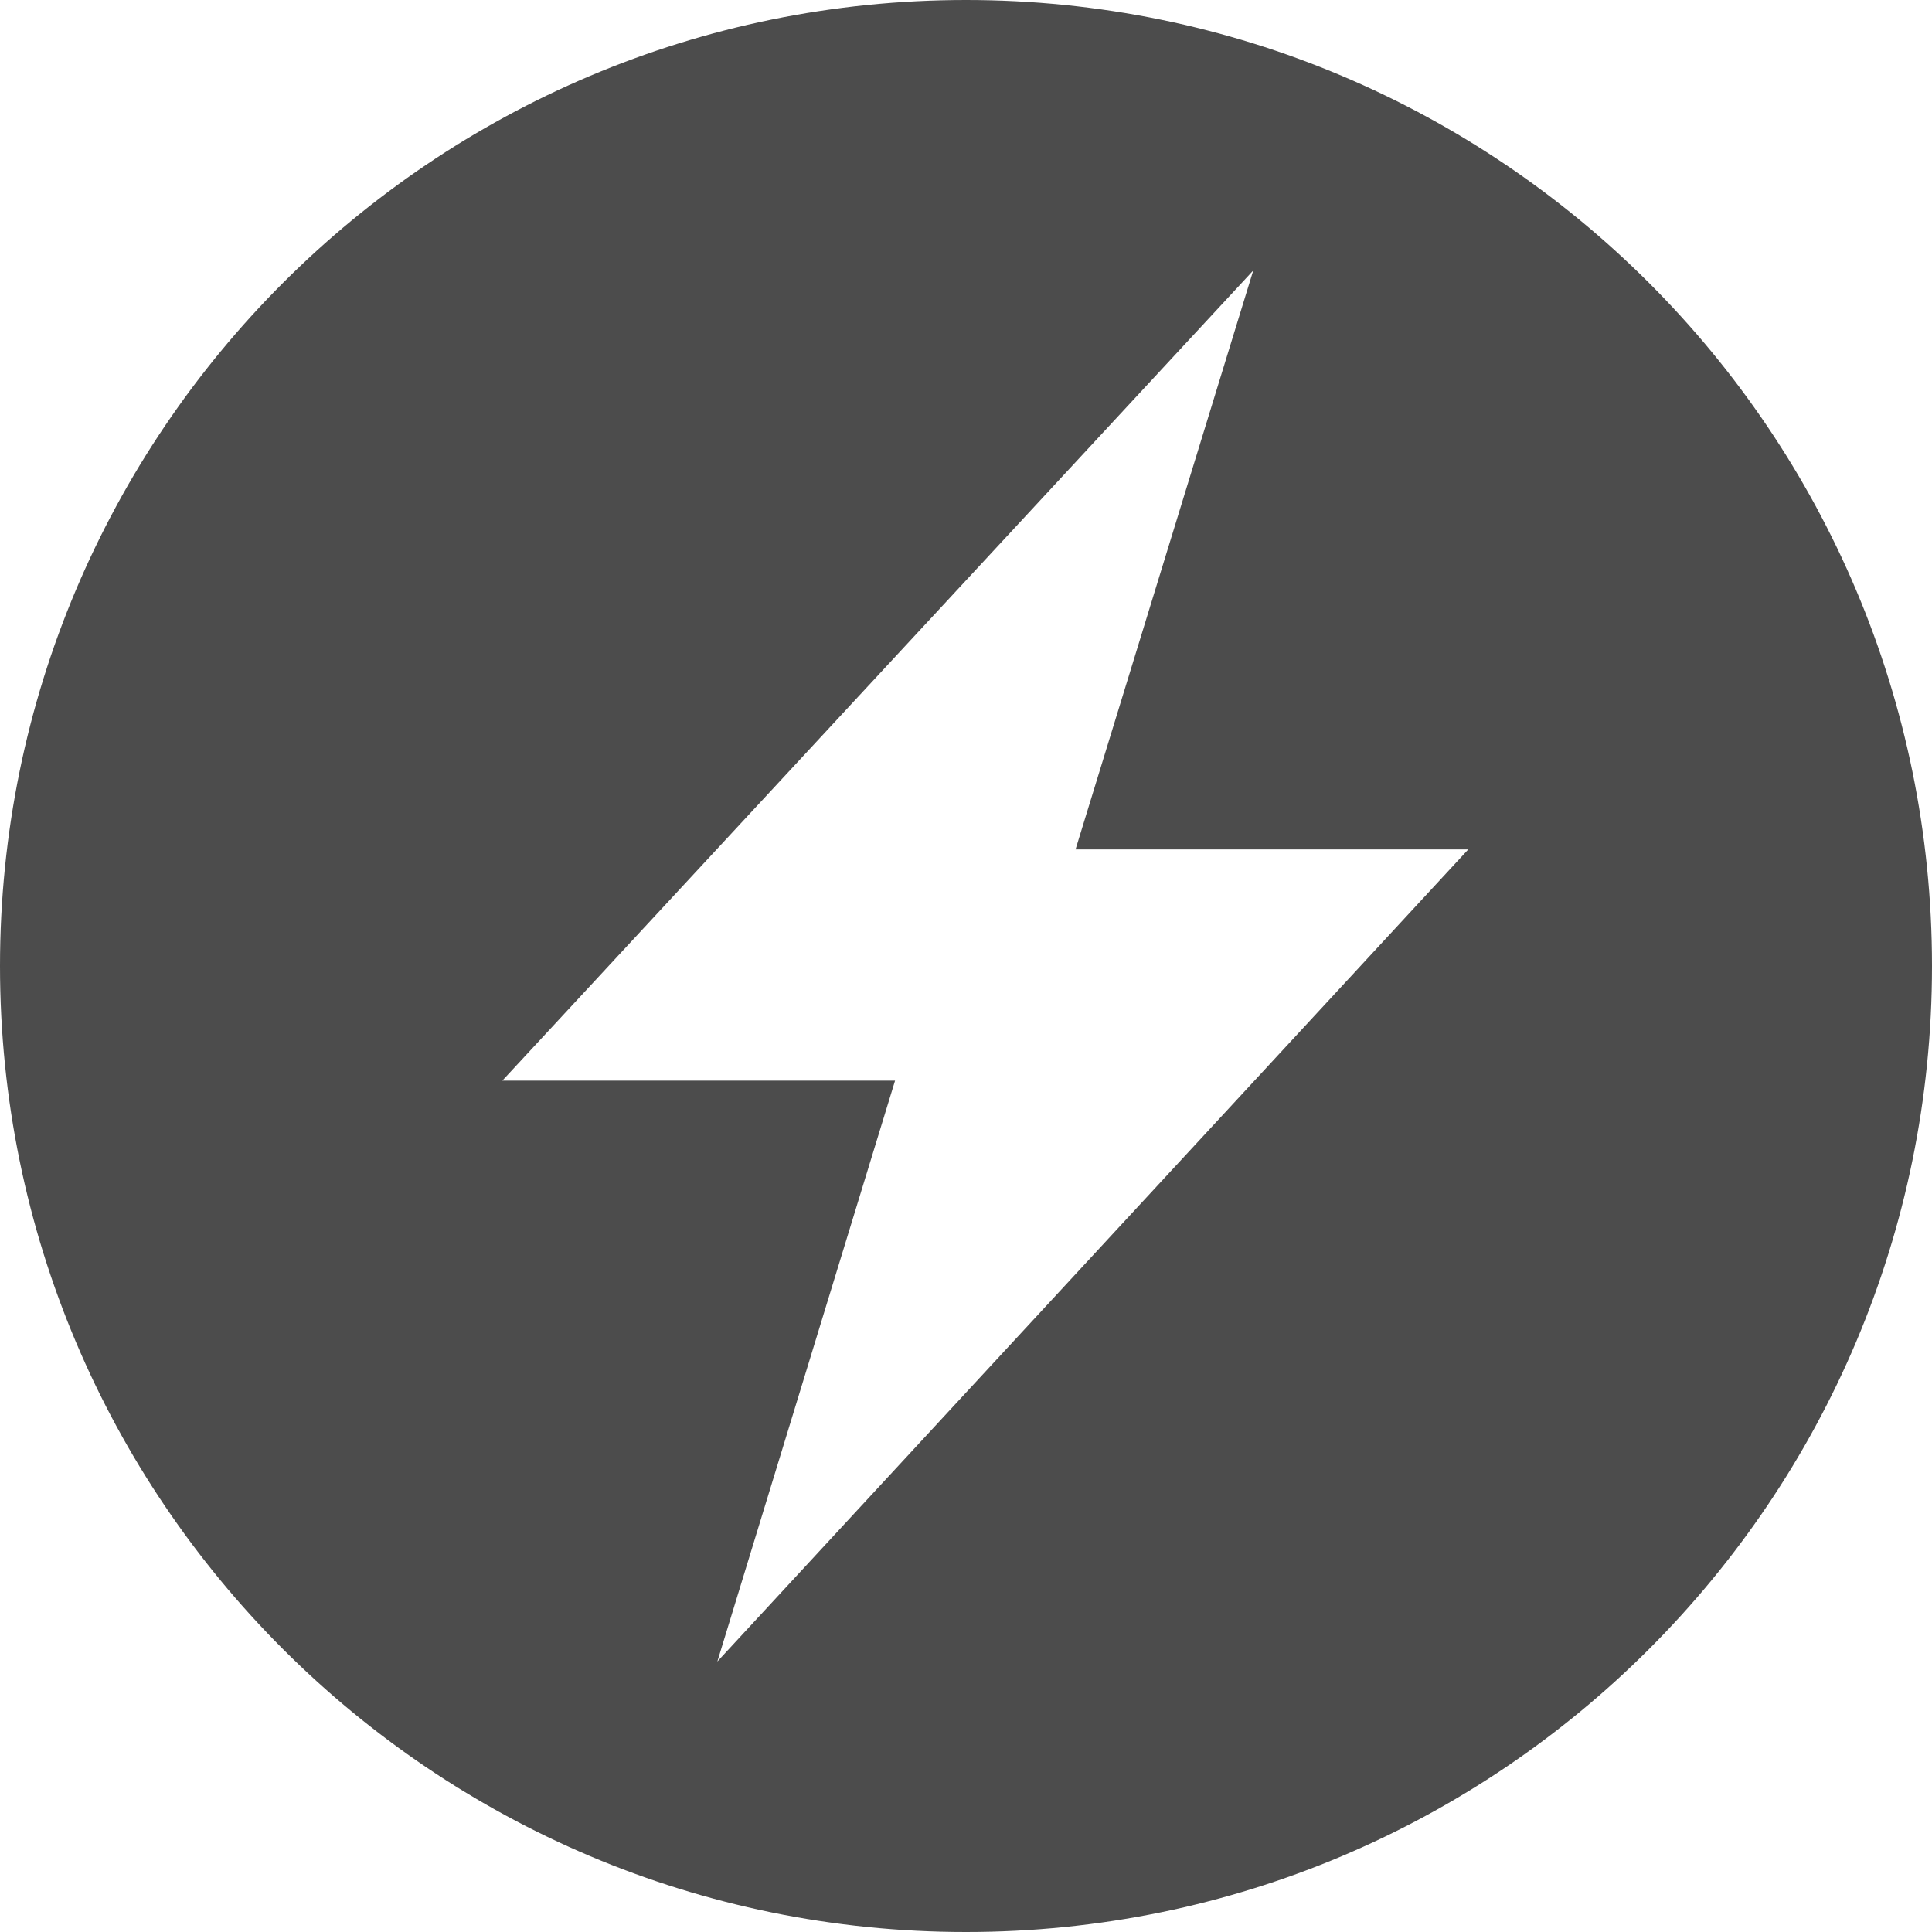
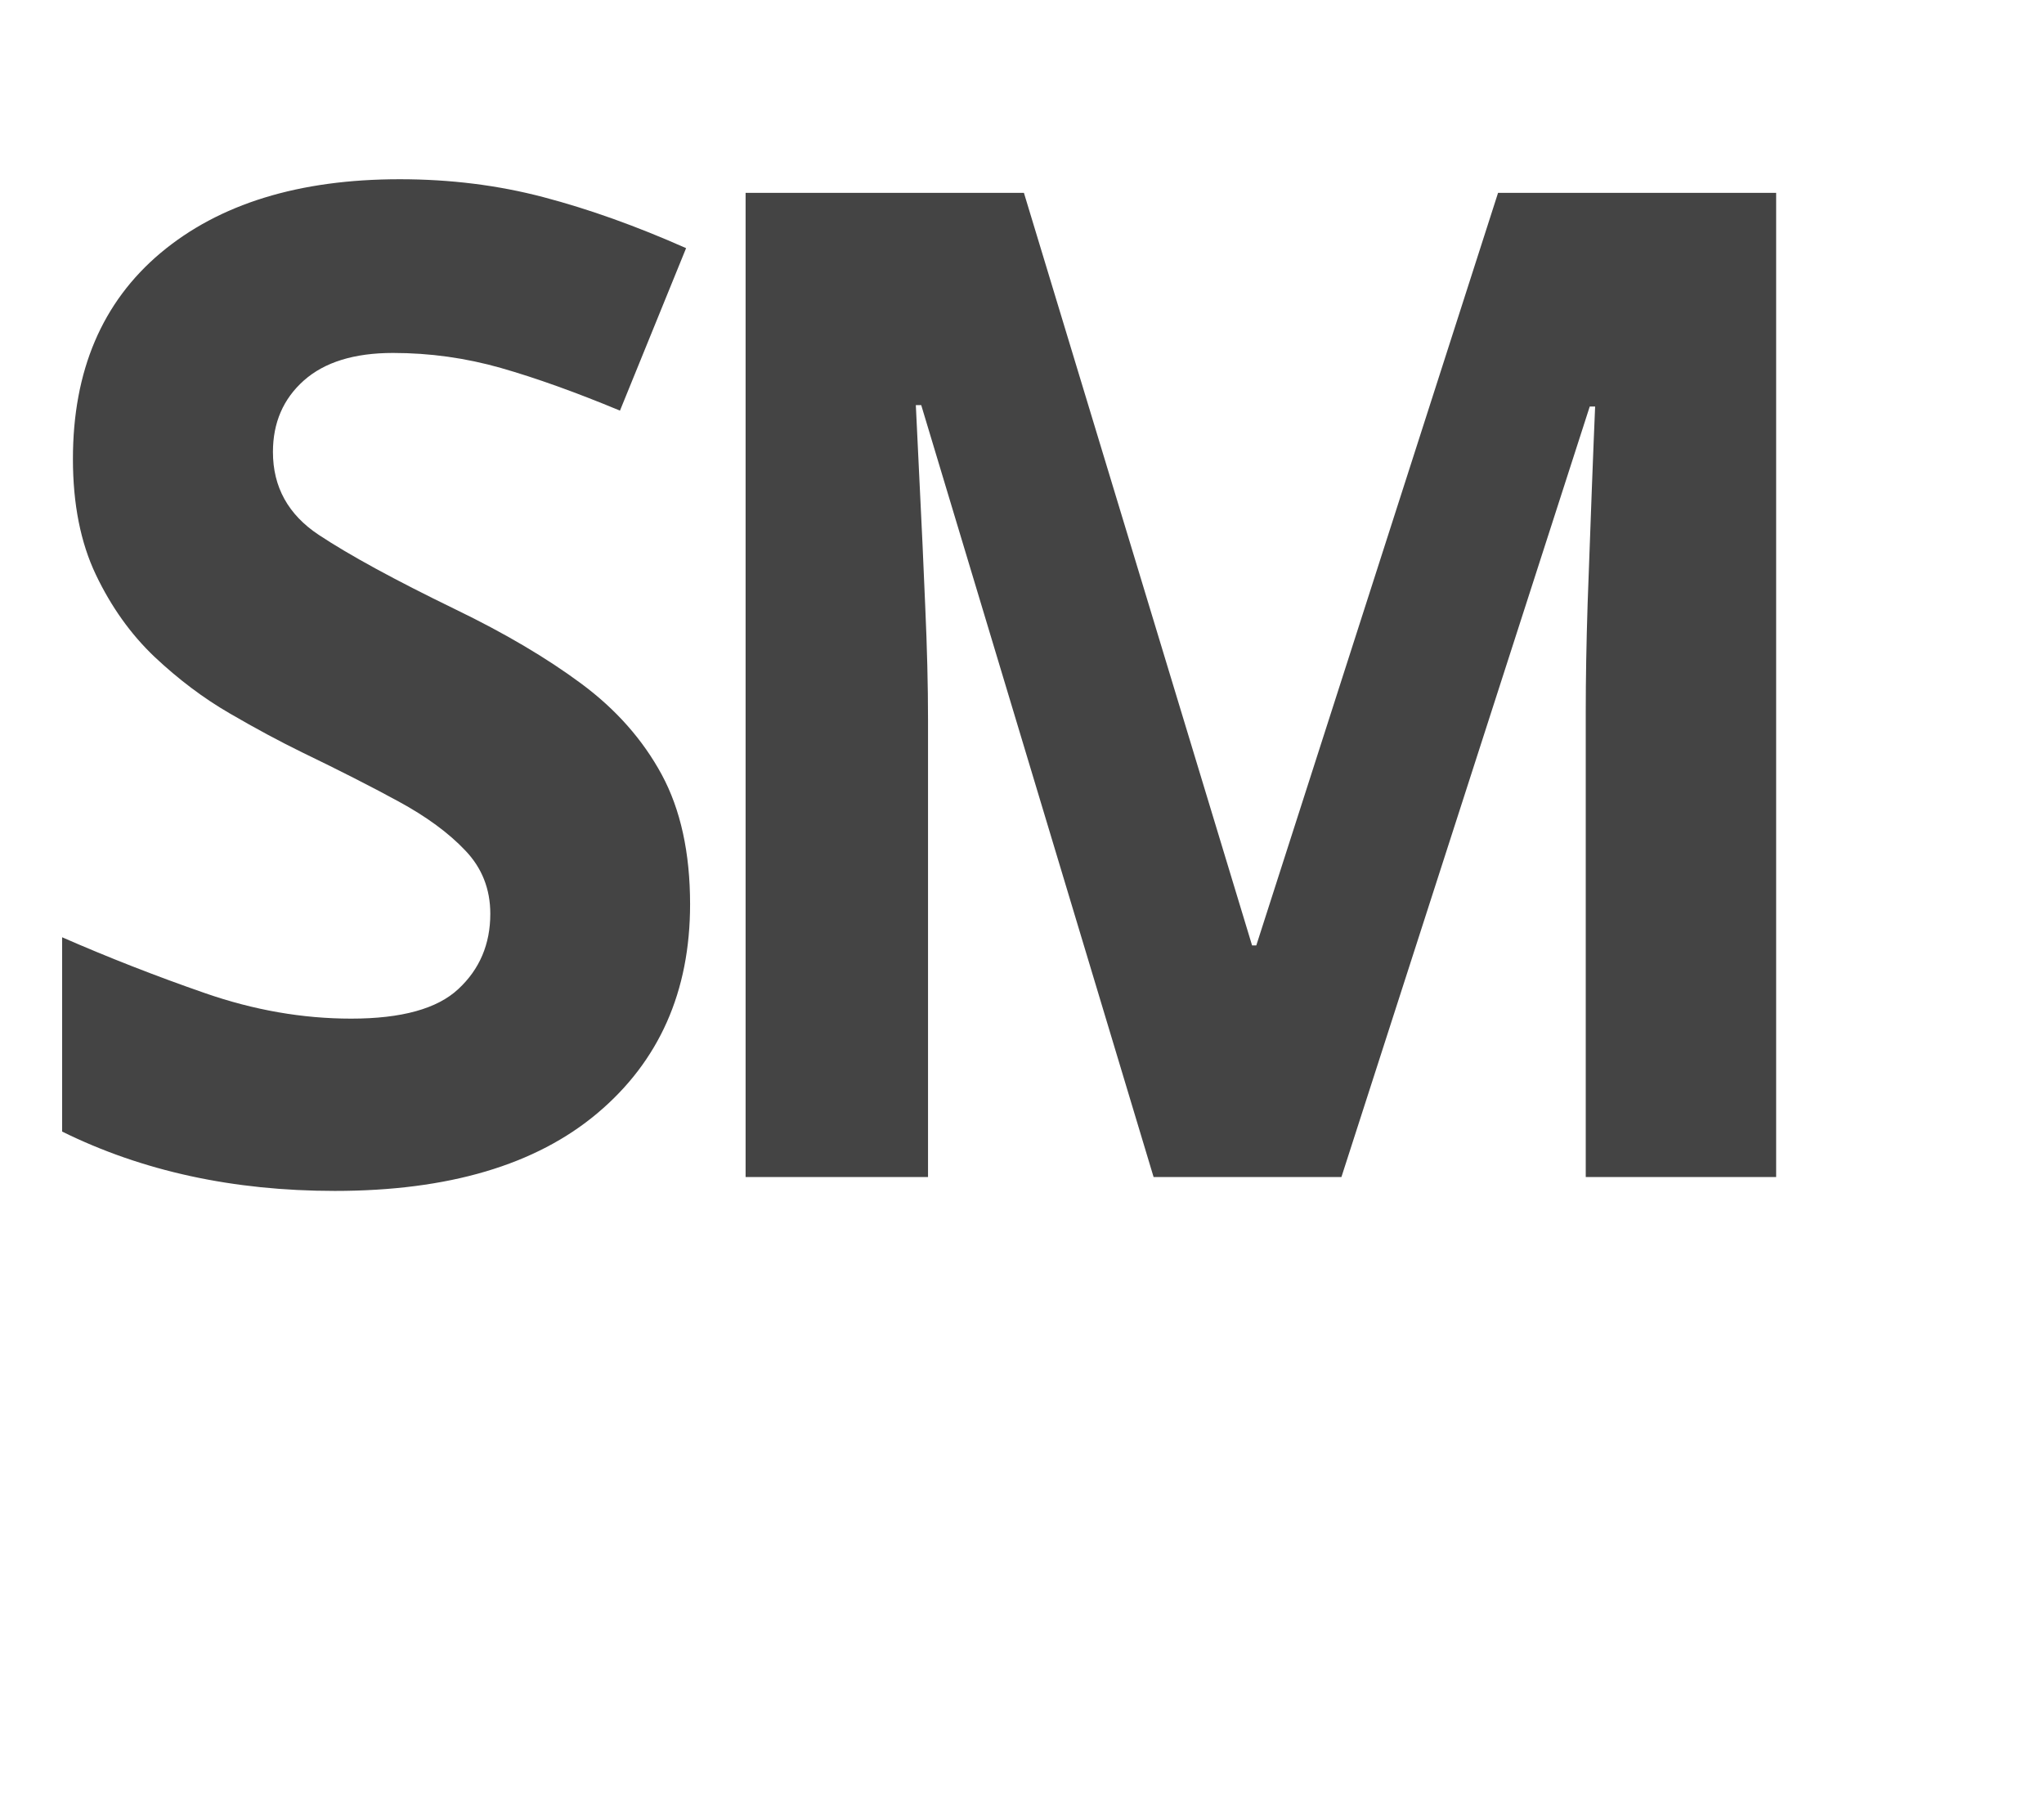
- <svg xmlns="http://www.w3.org/2000/svg" enable-background="new 0 0 50 50">
-   <path fill="rgba(0, 0, 0, 0.7)" d="M25 0c-13.807 0-25 11.193-25 25s11.193 25 25 25 25-11.193 25-25-11.193-25-25-25zm-6.435 43l4.599-15.033h-10.164l19.434-20.967-4.599 14.983h10.164l-19.434 21.017z" />
+ <svg xmlns="http://www.w3.org/2000/svg" id="Layer_1" data-name="Layer 1" viewBox="0 0 133.48 117.99">
+   <defs>
+     <style>
+       .cls-1, .cls-2 {
+         isolation: isolate;
+       }
+ 
+       .cls-2 {
+         fill: #444;
+         font-family: Avenir-Black, Avenir;
+         font-size: 90px;
+         font-weight: 800;
+         letter-spacing: -8px;
+       }
+     </style>
+   </defs>
+   <g class="cls-1">
+     <text class="cls-2" transform="translate(0 76.86) scale(.98 1)">
+       <tspan x="0" y="0">SM</tspan>
+     </text>
+   </g>
</svg>
